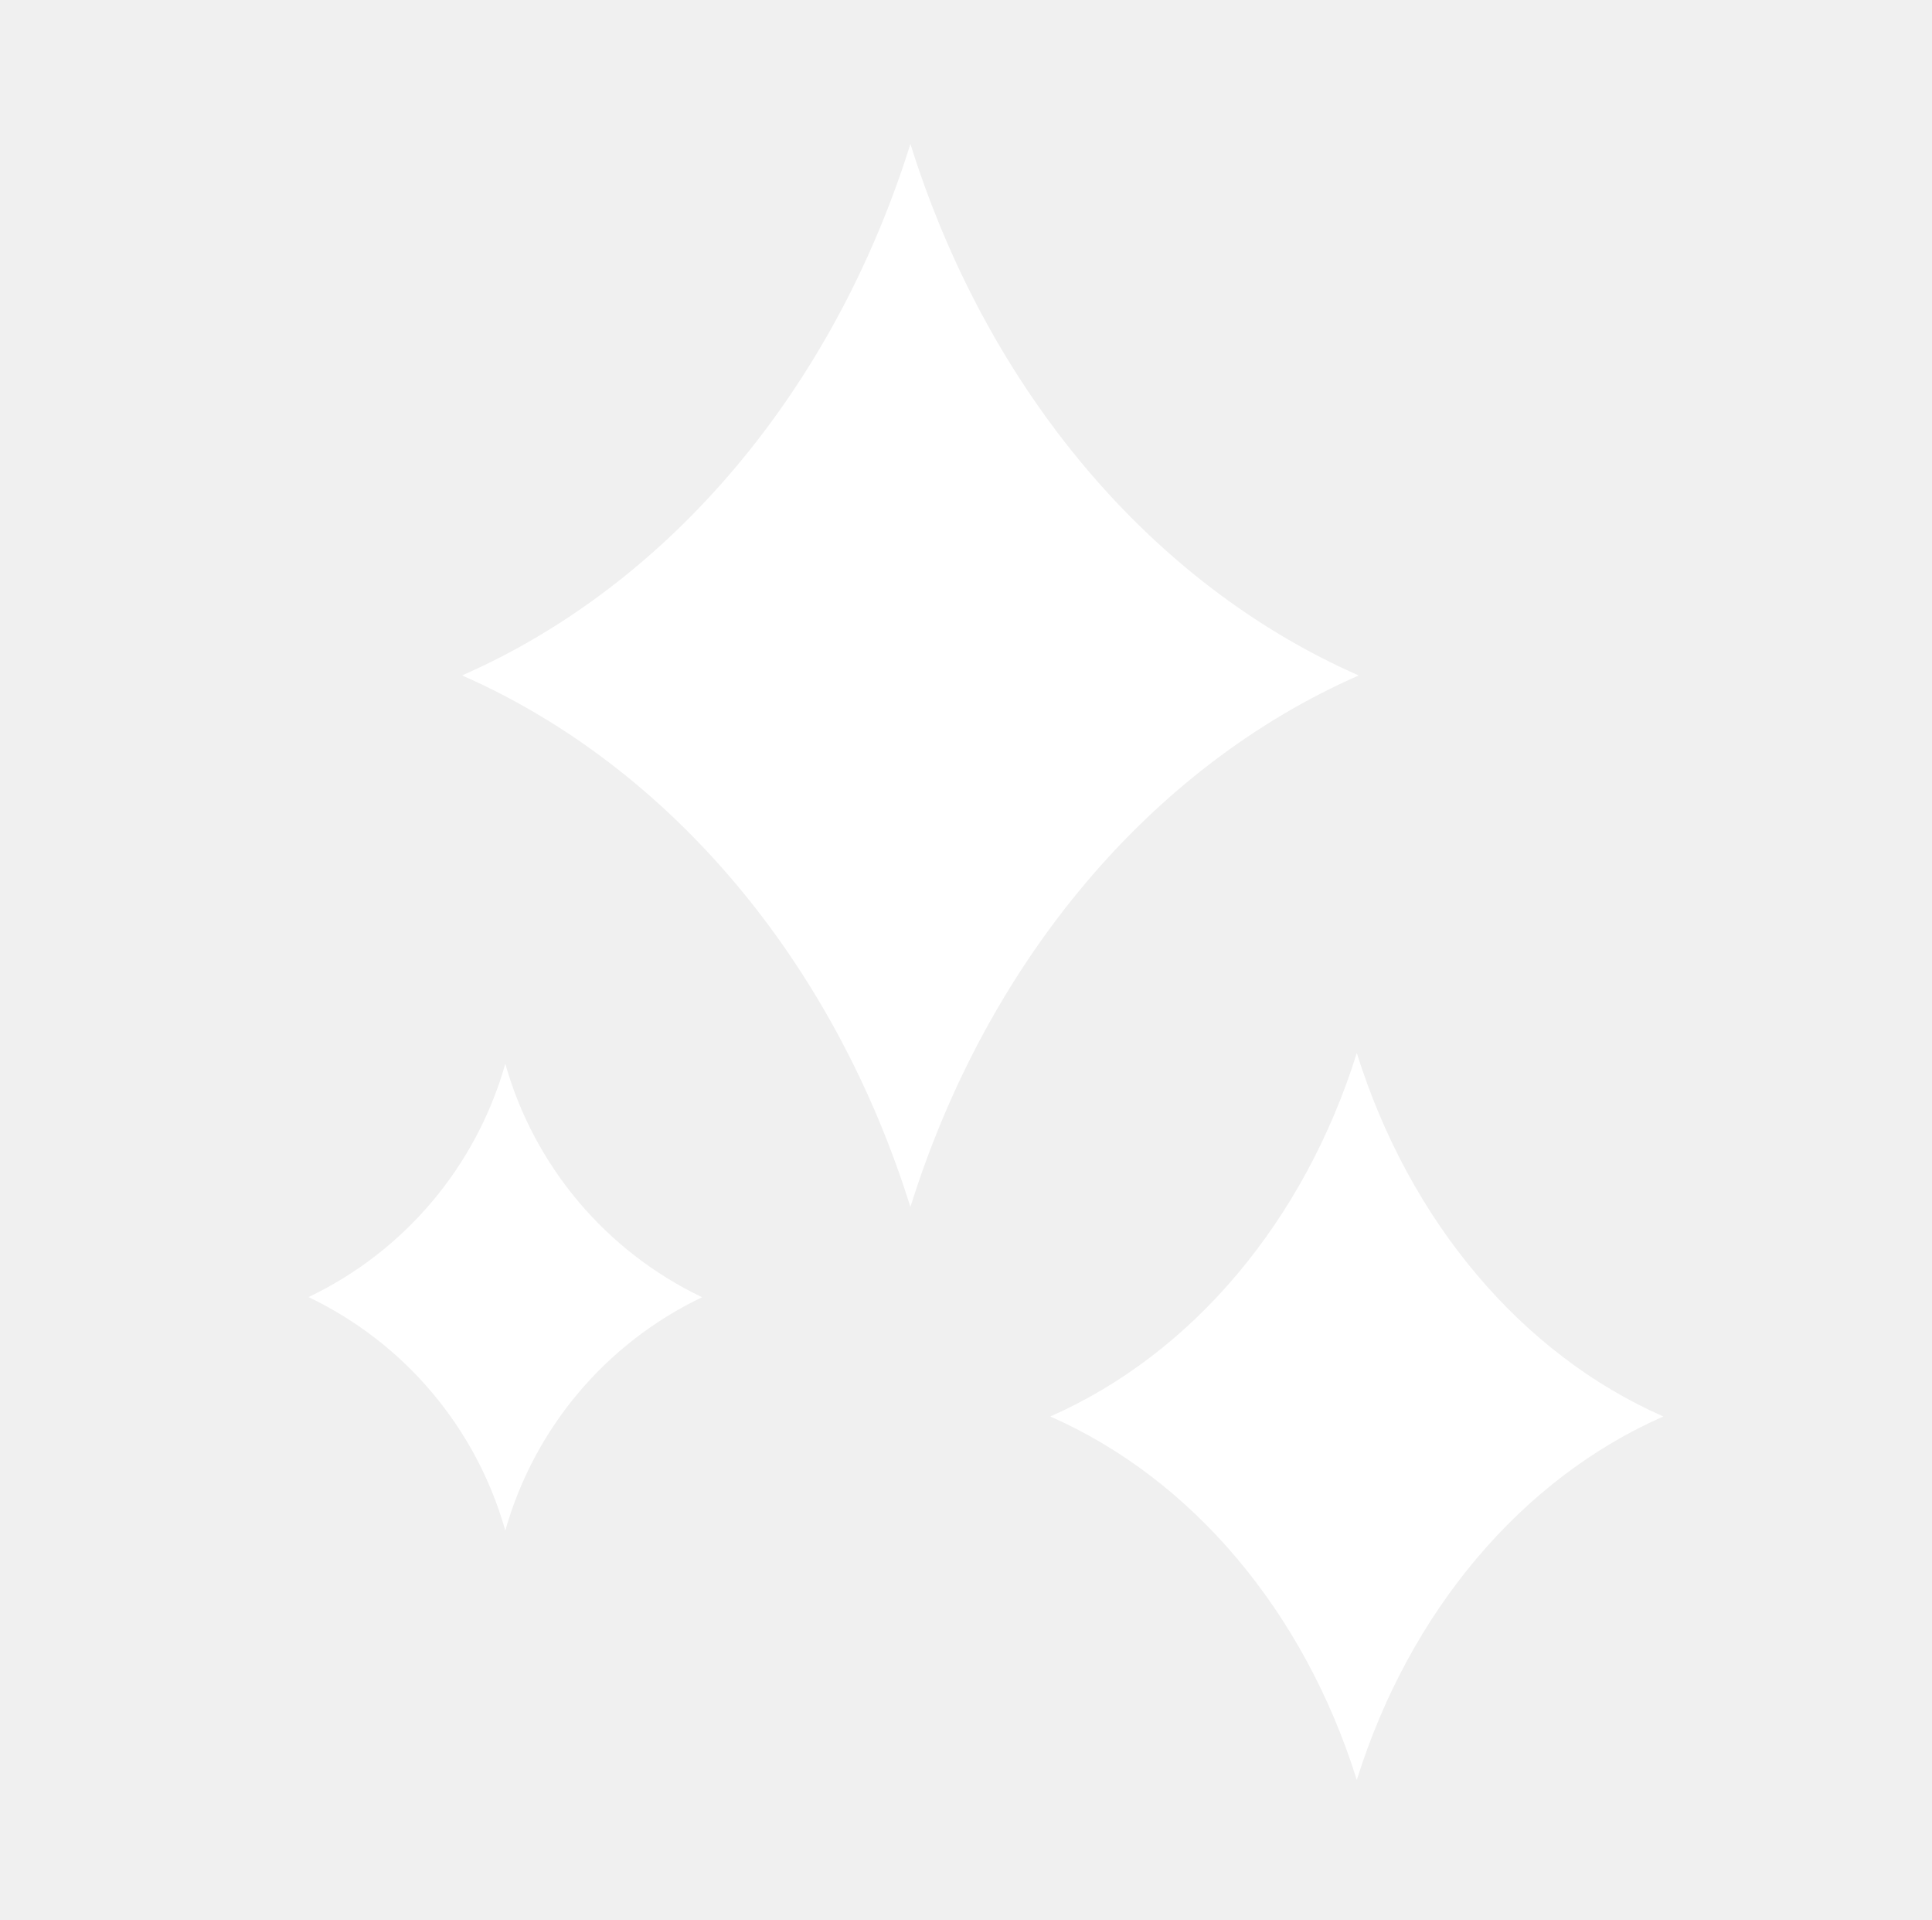
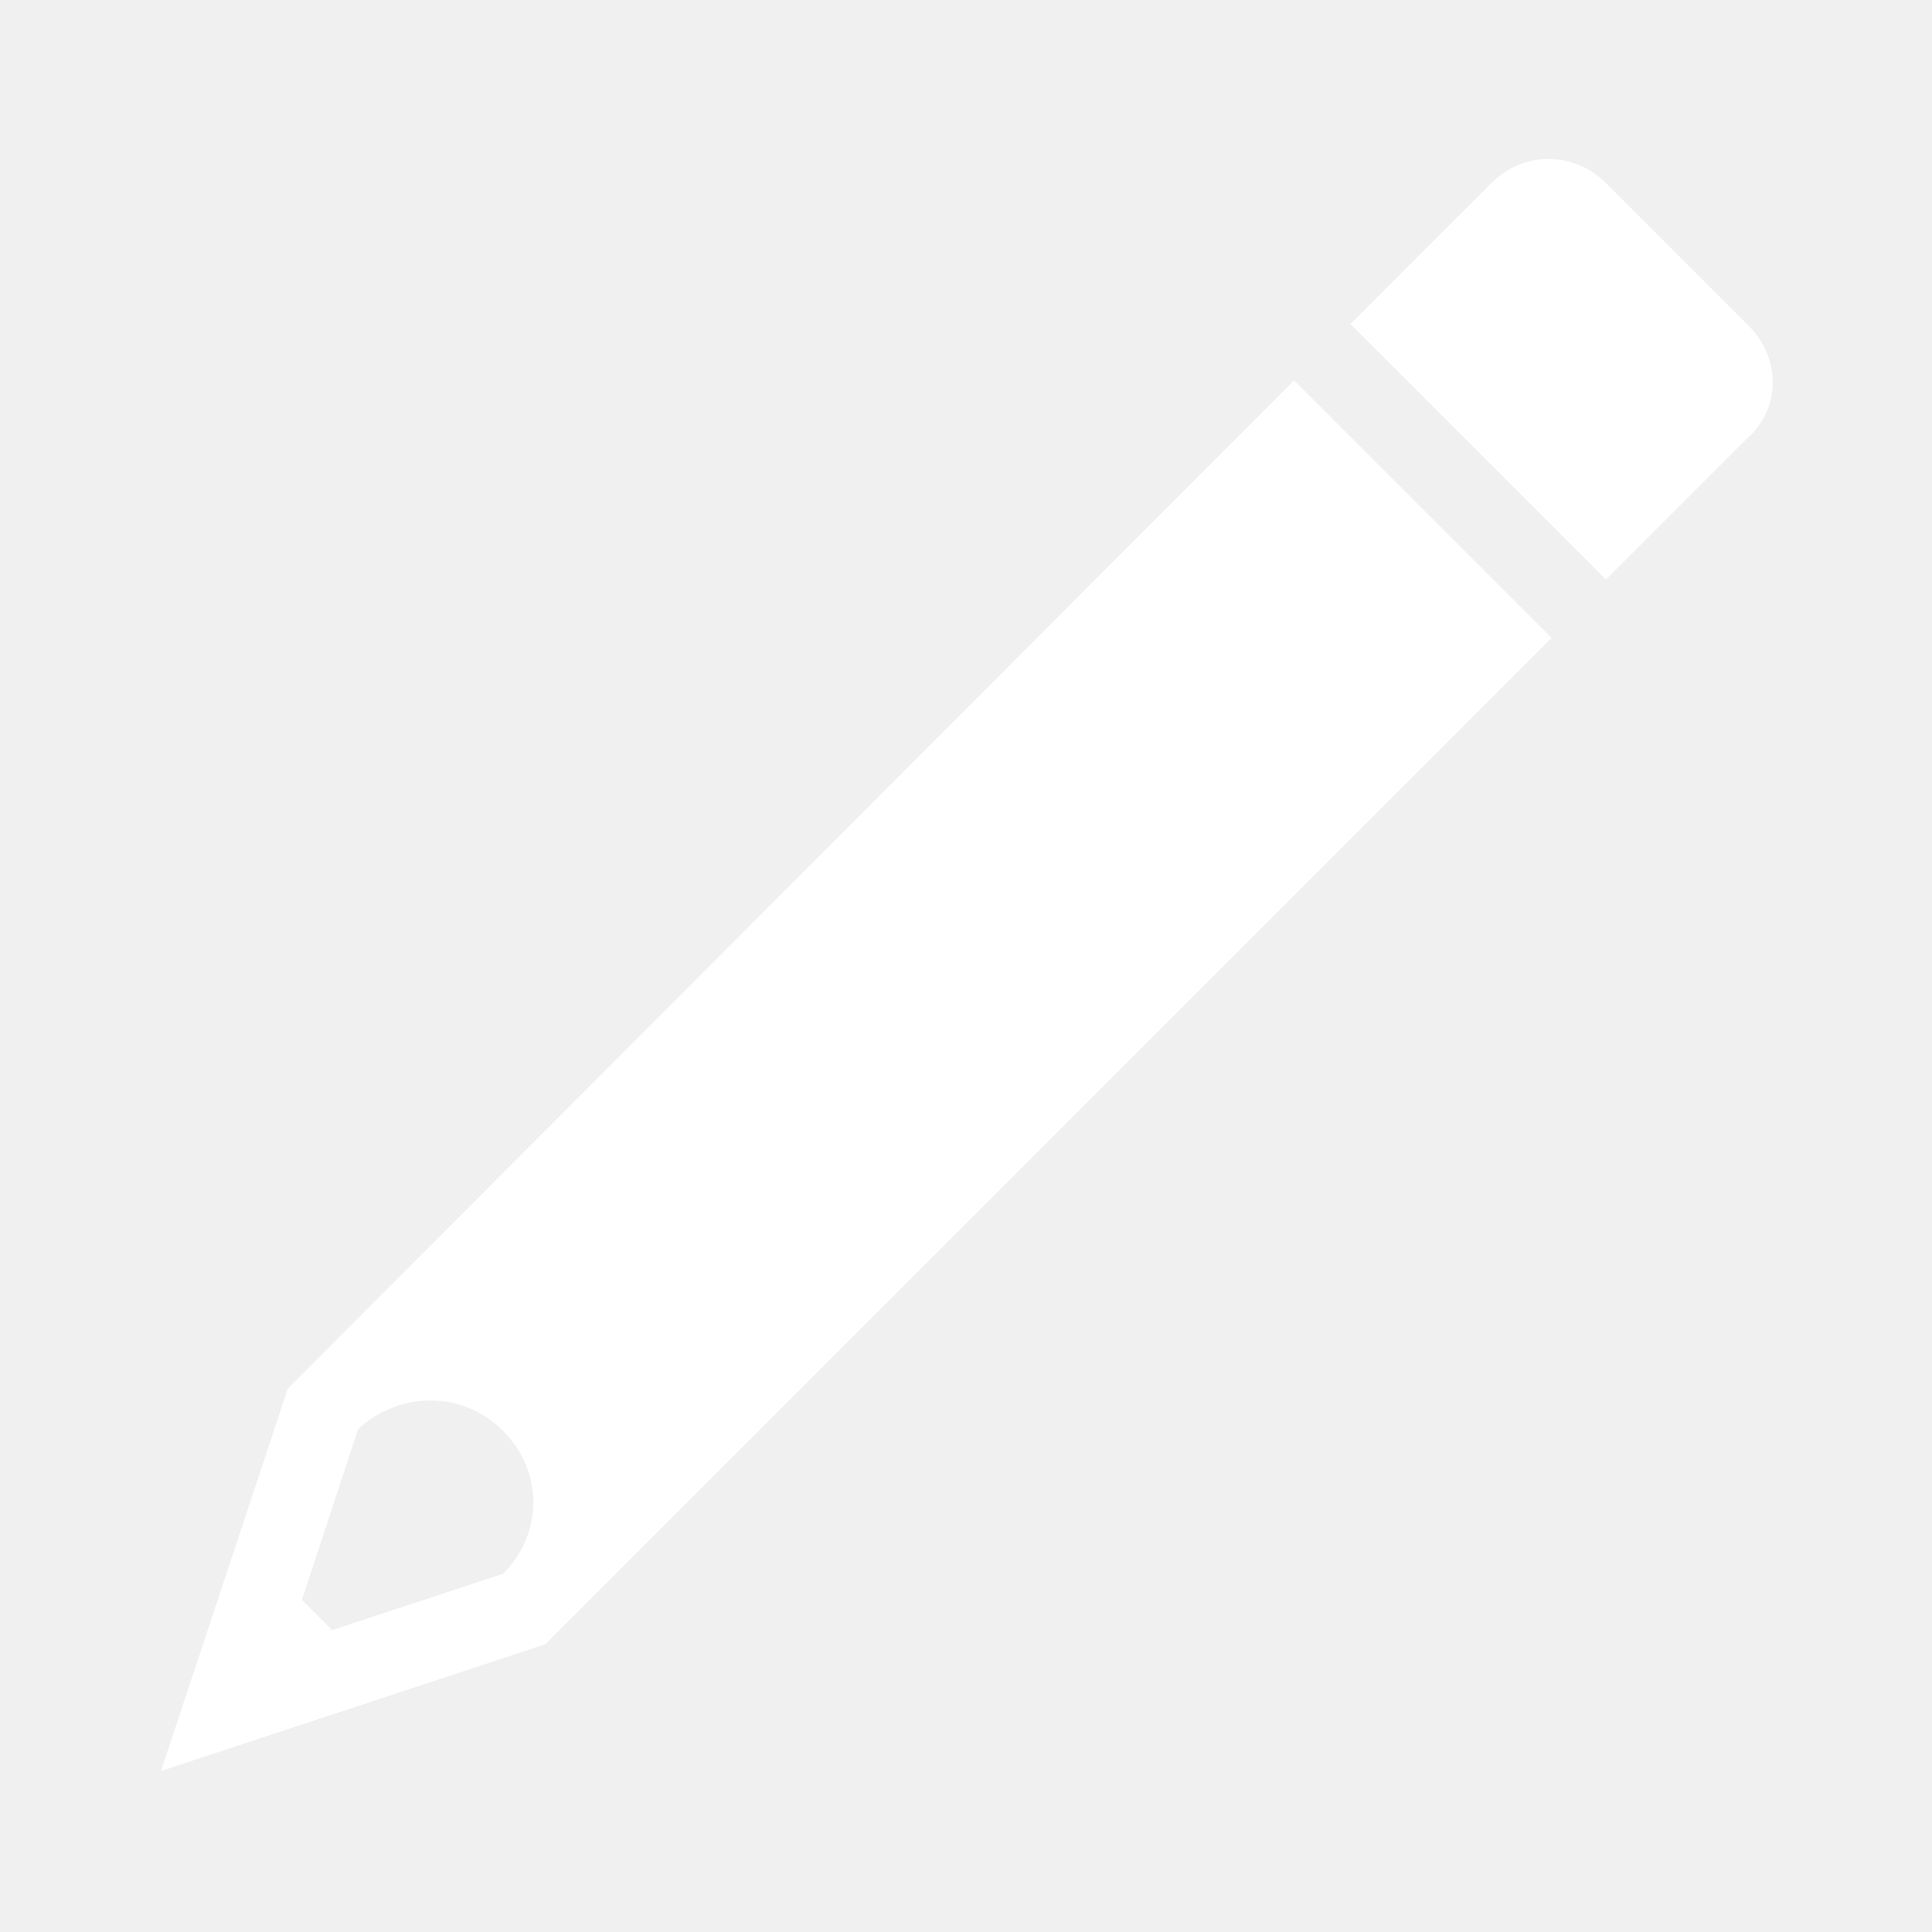
- <svg xmlns="http://www.w3.org/2000/svg" width="454" height="451" overflow="hidden">
-   <g fill="#FFF">
-     <path d="M213.938 33.813c18.096 57.828 56.56 103.43 105.339 124.879-48.779 21.45-87.243 67.03-105.339 124.879-18.099-57.83-56.56-103.43-105.339-124.88 48.779-21.449 87.24-67.05 105.339-124.878zM318.833 247.403c12.374 39.534 38.675 70.72 72.027 85.391-33.352 14.668-59.653 45.849-72.027 85.392-12.374-39.543-38.677-70.724-72.029-85.392 33.352-14.672 59.655-45.857 72.029-85.391zM118.74 249.934a87.022 87.022 0 0046.242 54.843 87.02 87.02 0 00-46.242 54.816 87.011 87.011 0 00-46.237-54.844 87.025 87.025 0 0046.237-54.82z" />
+ <svg xmlns="http://www.w3.org/2000/svg" width="159" height="159" xml:space="preserve" overflow="hidden">
+   <g transform="translate(-375 -208)">
+     <path d="M416.406 325.759C419.719 329.072 419.719 334.206 416.406 337.519L402.328 342.156 399.844 339.672 404.481 325.594C407.959 322.447 413.094 322.447 416.406 325.759ZM481.497 239.303 398.684 322.281 388.25 353.75 419.884 343.316 502.697 260.503" fill="#FFFFFF" />
+     <path d="M518.928 234.831 507.169 223.072C504.519 220.422 500.378 220.422 497.728 223.072L486.134 234.666 507.169 255.7 518.763 244.106C521.578 241.622 521.578 237.481 518.928 234.831Z" fill="#FFFFFF" />
  </g>
</svg>
